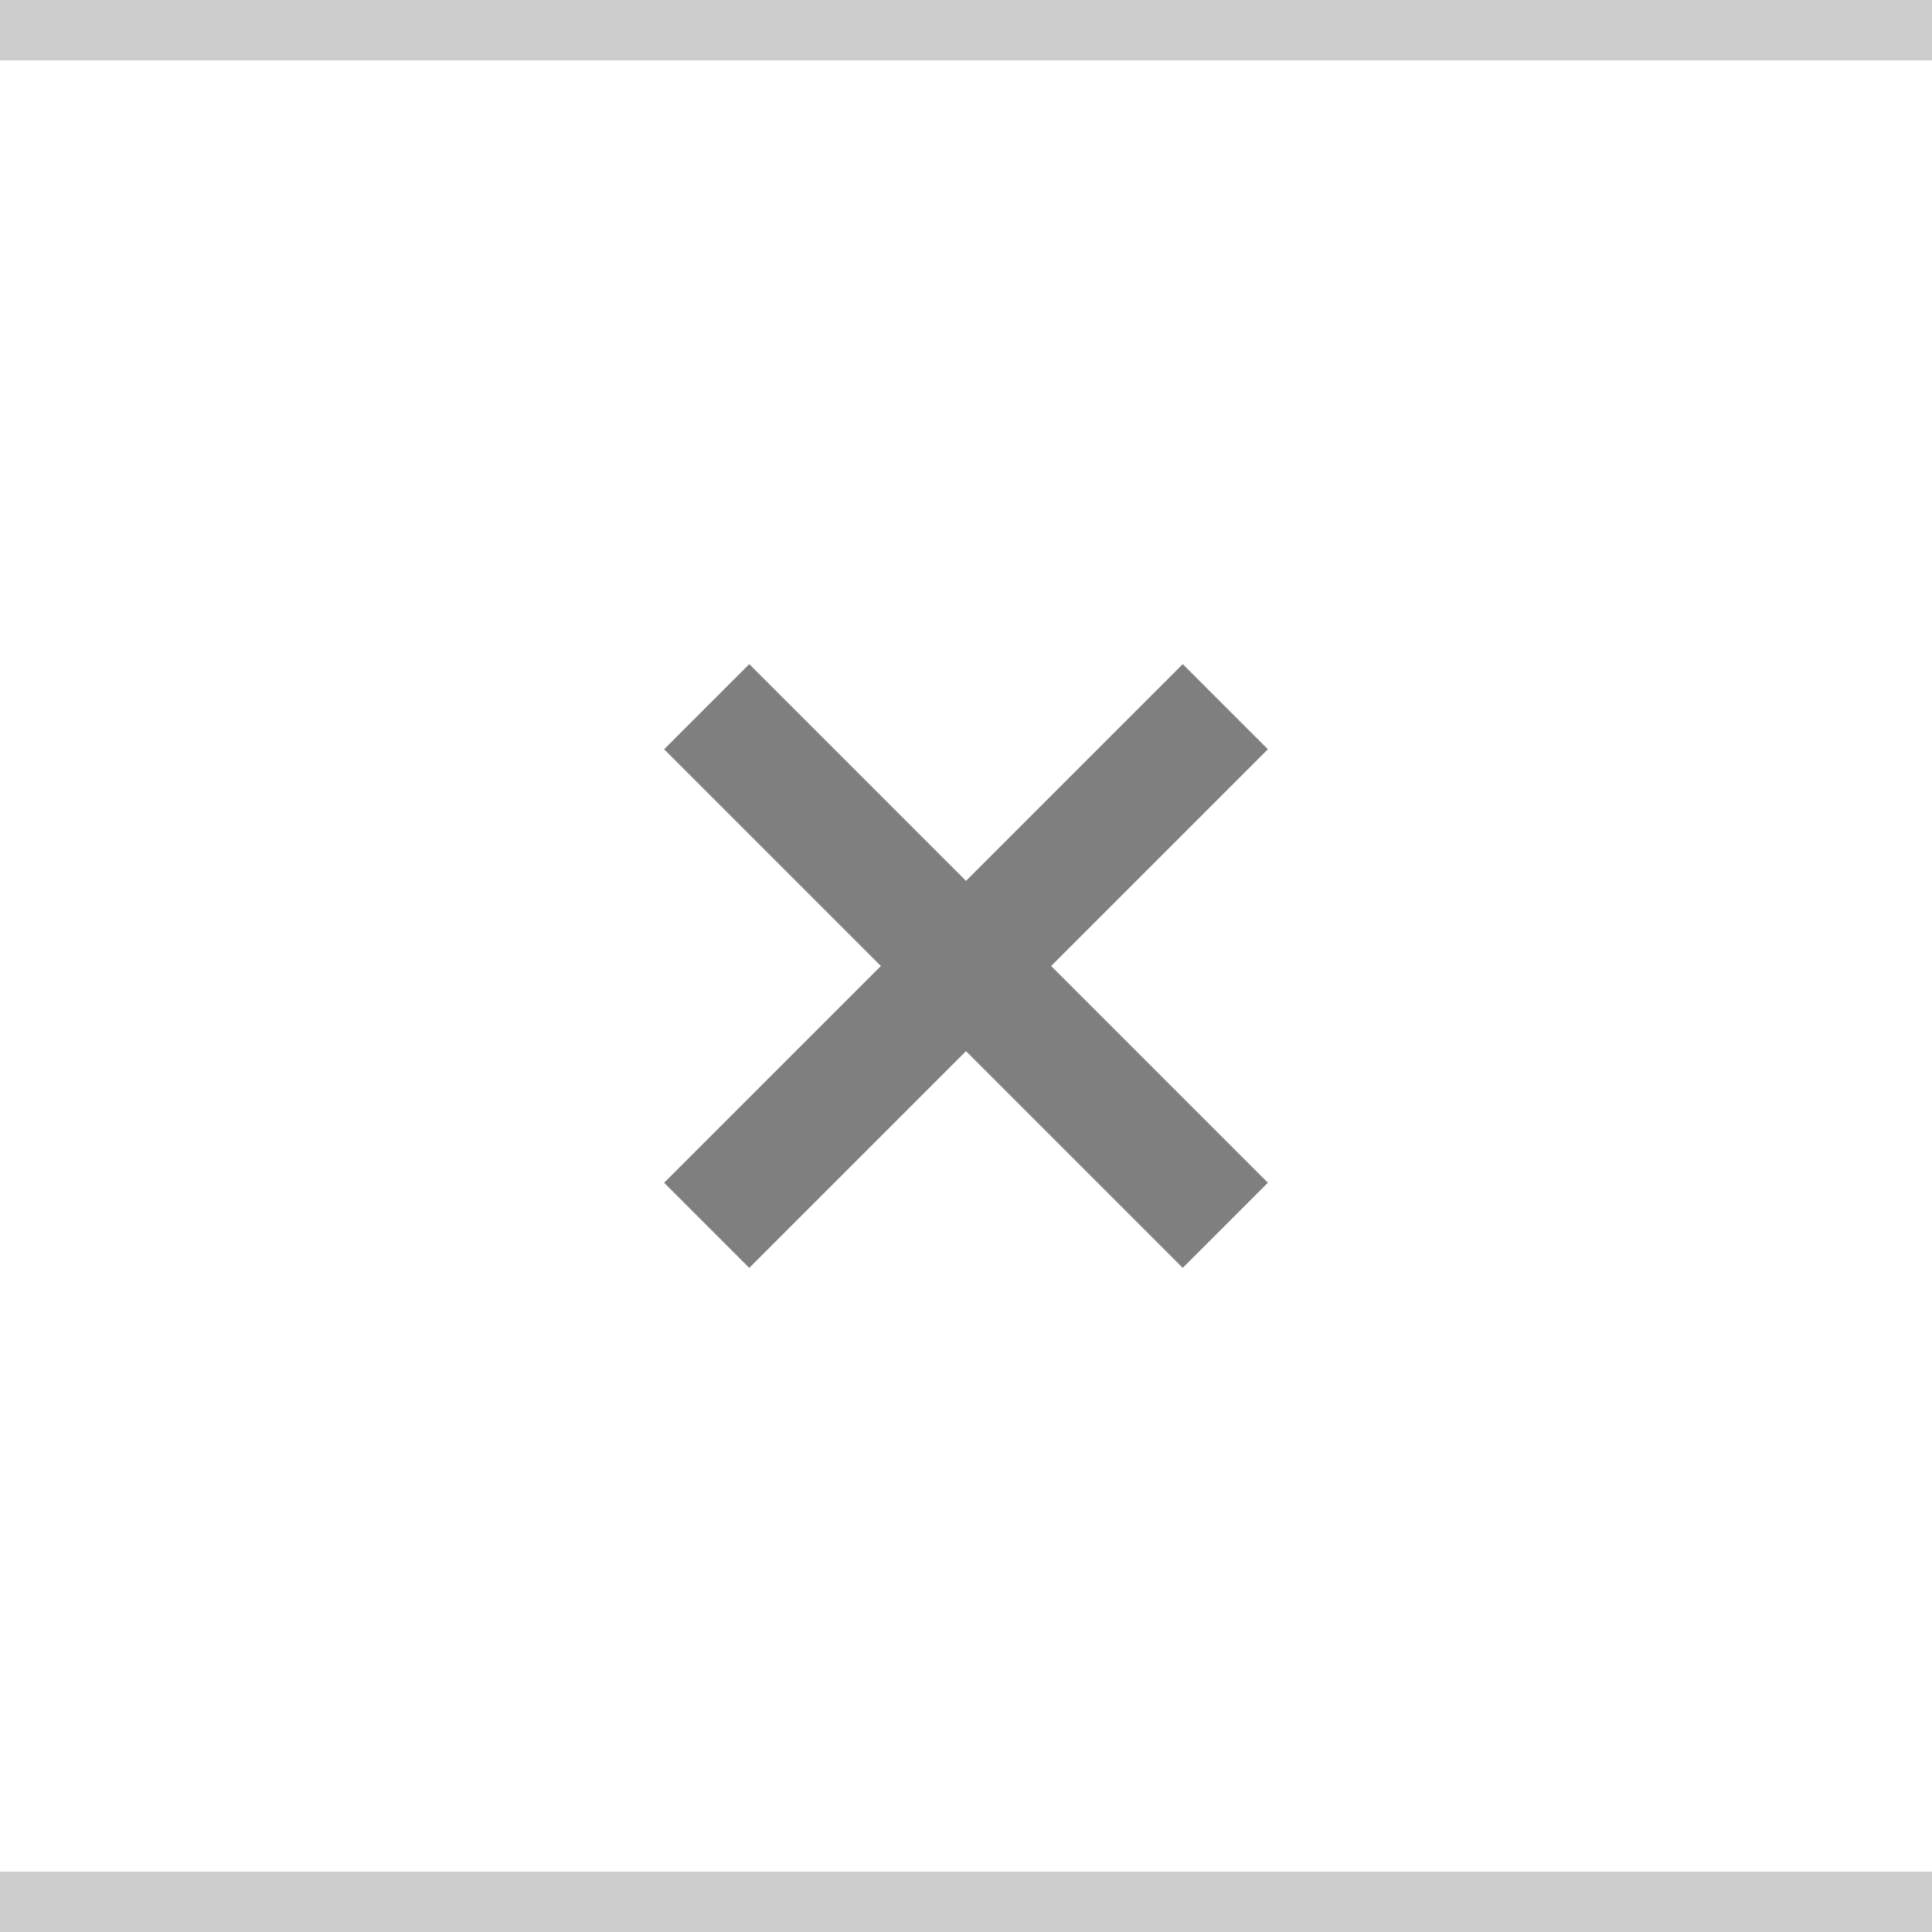
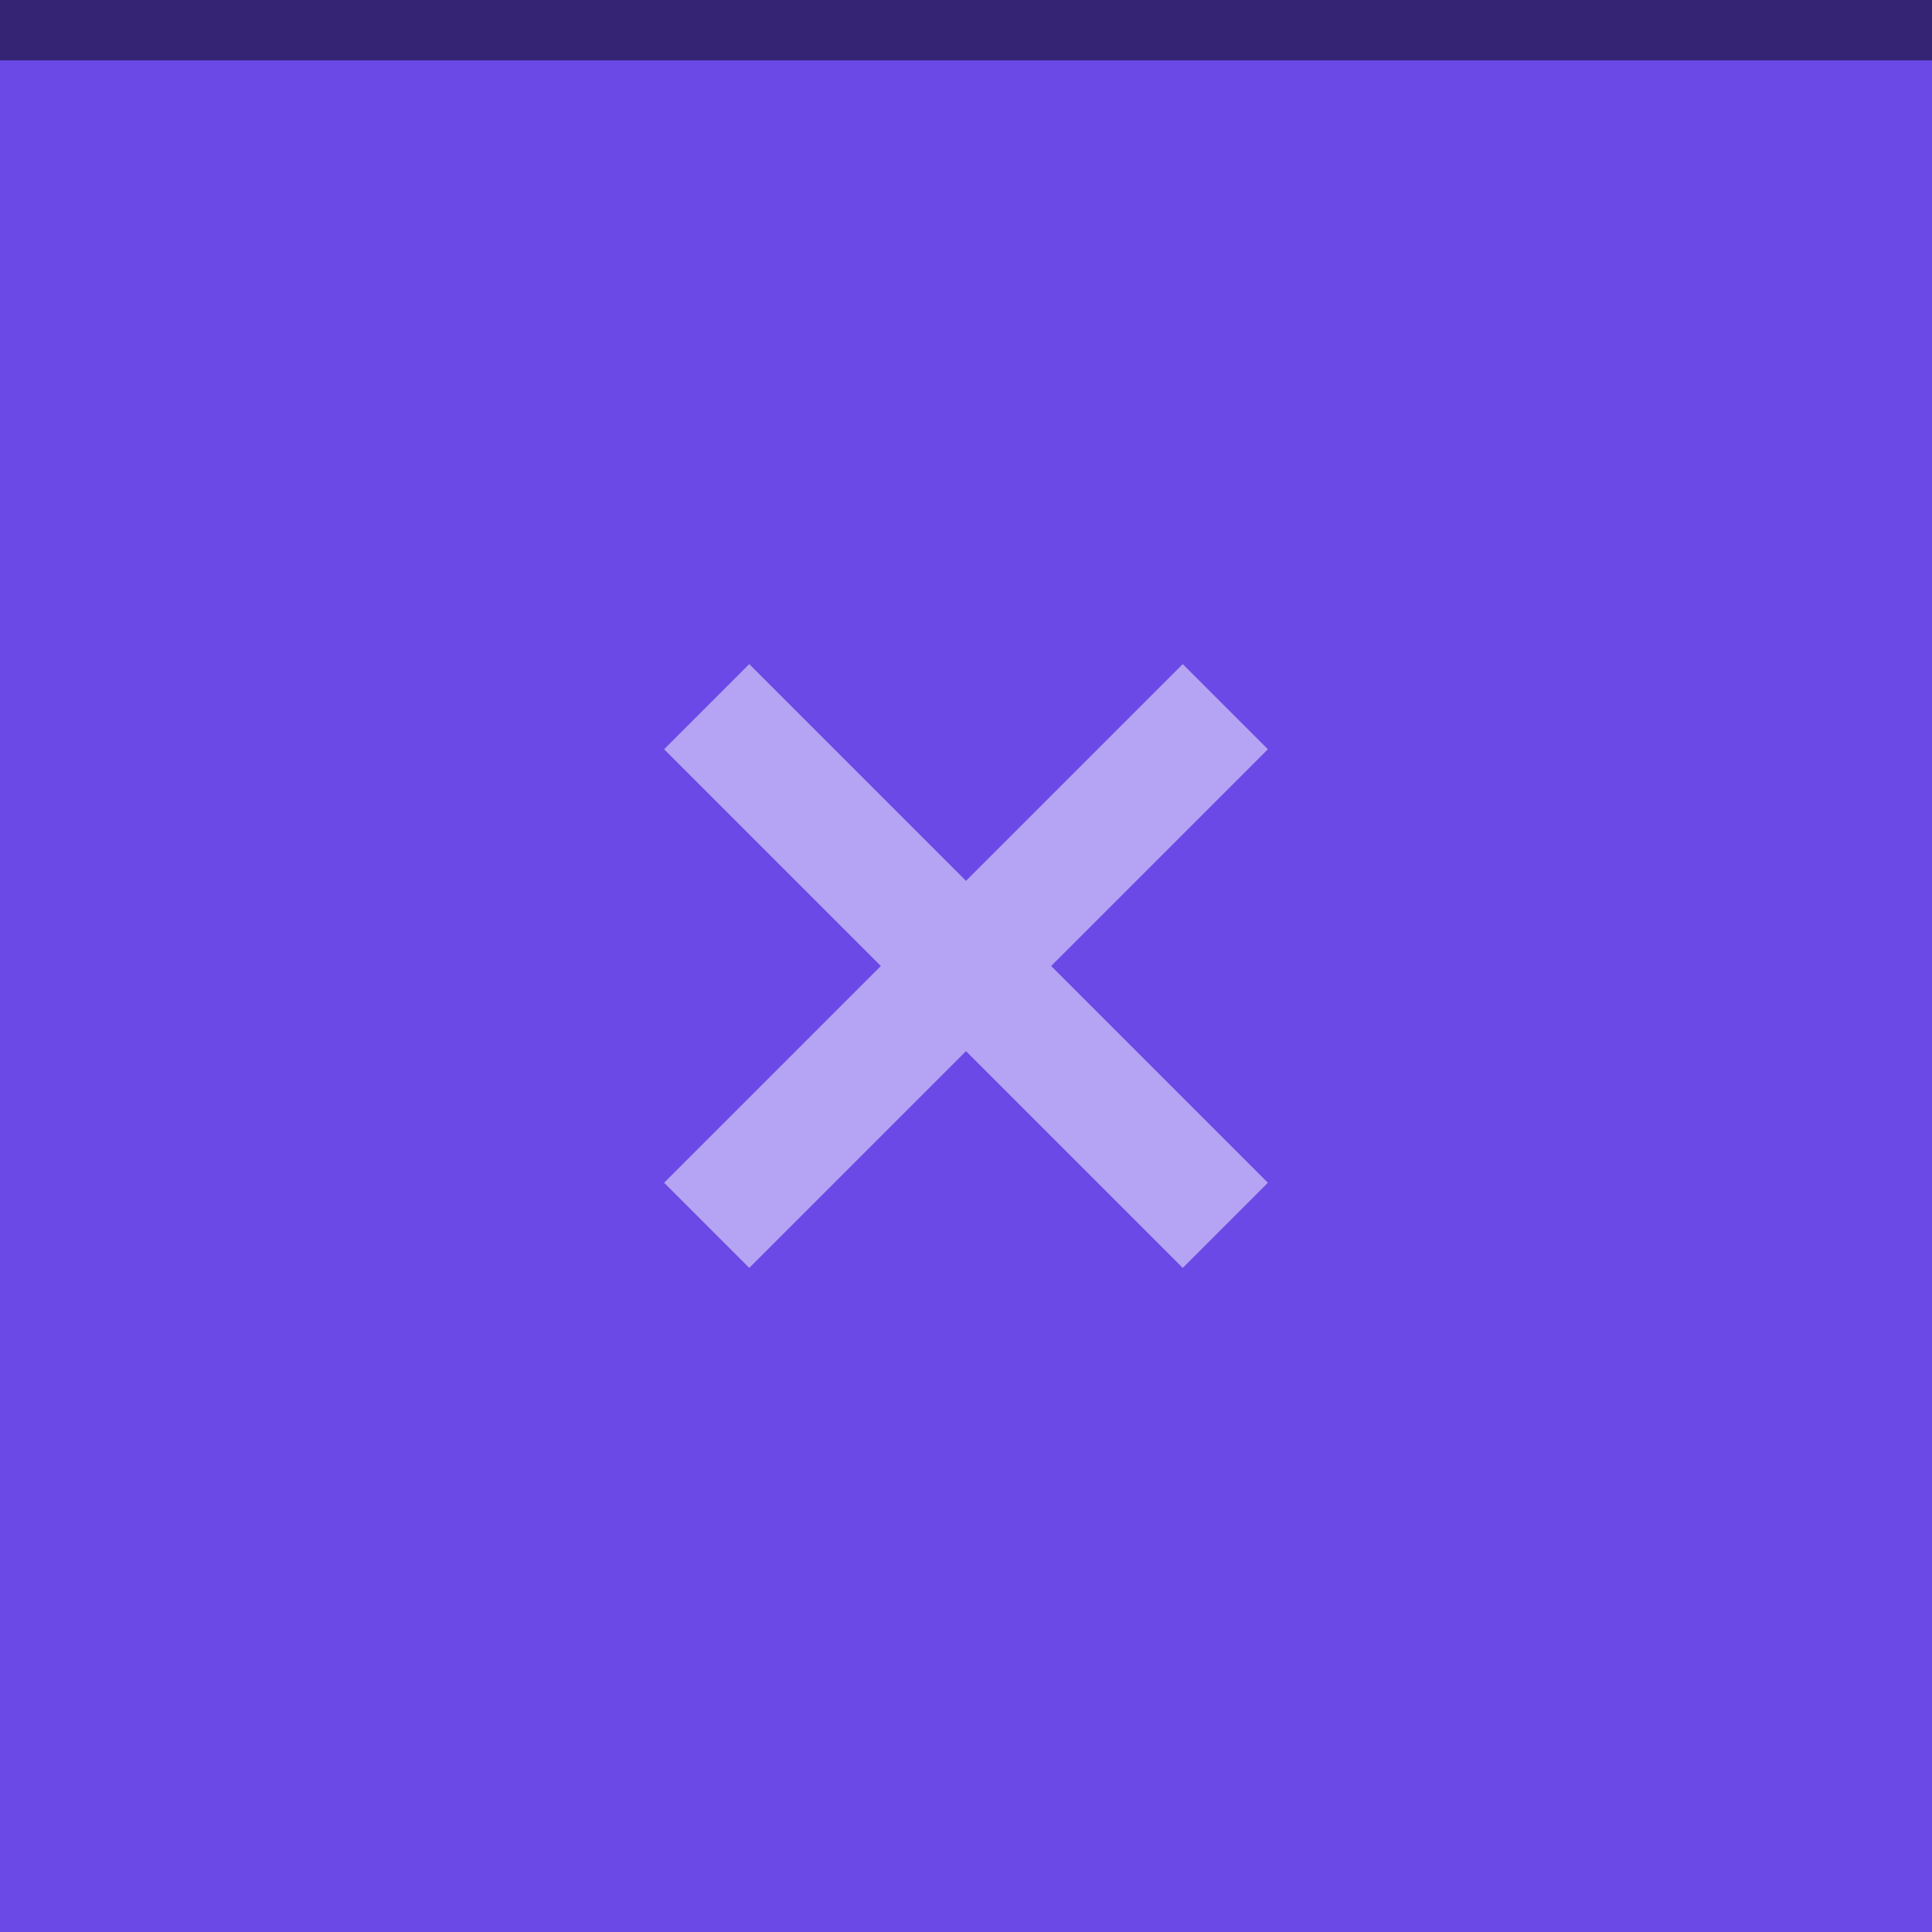
<svg xmlns="http://www.w3.org/2000/svg" id="svg12" version="1.1" viewBox="0 0 32 32" height="32" width="32">
  <defs id="defs16" />
-   <rect style="fill:#ffffff;fill-opacity:1" id="rect2" fill="#E0E0E0" height="32" width="32" />
-   <g style="opacity:1" id="g10" opacity="0.6" fill="#000000">
-     <circle id="circle6" opacity="0" r="12" cy="16" cx="16" />
-     <path id="path8" d="M21 12.41L19.59 11 16 14.59 12.41 11 11 12.41 14.59 16 11 19.59 12.41 21 16 17.41 19.59 21 21 19.59 17.41 16z" style="opacity:0.5" />
+   <rect style="fill:#6b49e6;fill-opacity:1" id="rect2" fill="#E0E0E0" height="32" width="32" />
+   <g style="opacity:1;fill:#ffffff;fill-opacity:1" id="g10" opacity="0.6" fill="#000000">
+     <circle id="circle6" opacity="0" r="12" cy="16" cx="16" style="fill:#ffffff;fill-opacity:1" />
+     <path id="path8" d="M21 12.41L19.59 11 16 14.59 12.41 11 11 12.41 14.59 16 11 19.59 12.41 21 16 17.41 19.59 21 21 19.59 17.41 16z" style="opacity:0.5;fill:#ffffff;fill-opacity:1" />
  </g>
-   <rect width="32" height="1" fill="#FFFFFF" fill-opacity="0.4" id="rect166" style="opacity:0.2;fill:#000000;fill-opacity:1" x="0" y="0" />
-   <rect width="32" height="1" fill="#FFFFFF" fill-opacity="0.4" id="rect166-6" style="opacity:0.2;fill:#000000;fill-opacity:1" x="0" y="31" />
+   <rect width="32" height="1" fill="#FFFFFF" fill-opacity="0.4" id="rect166" style="opacity:0.5;fill:#000000;fill-opacity:1" x="0" y="0" />
</svg>
